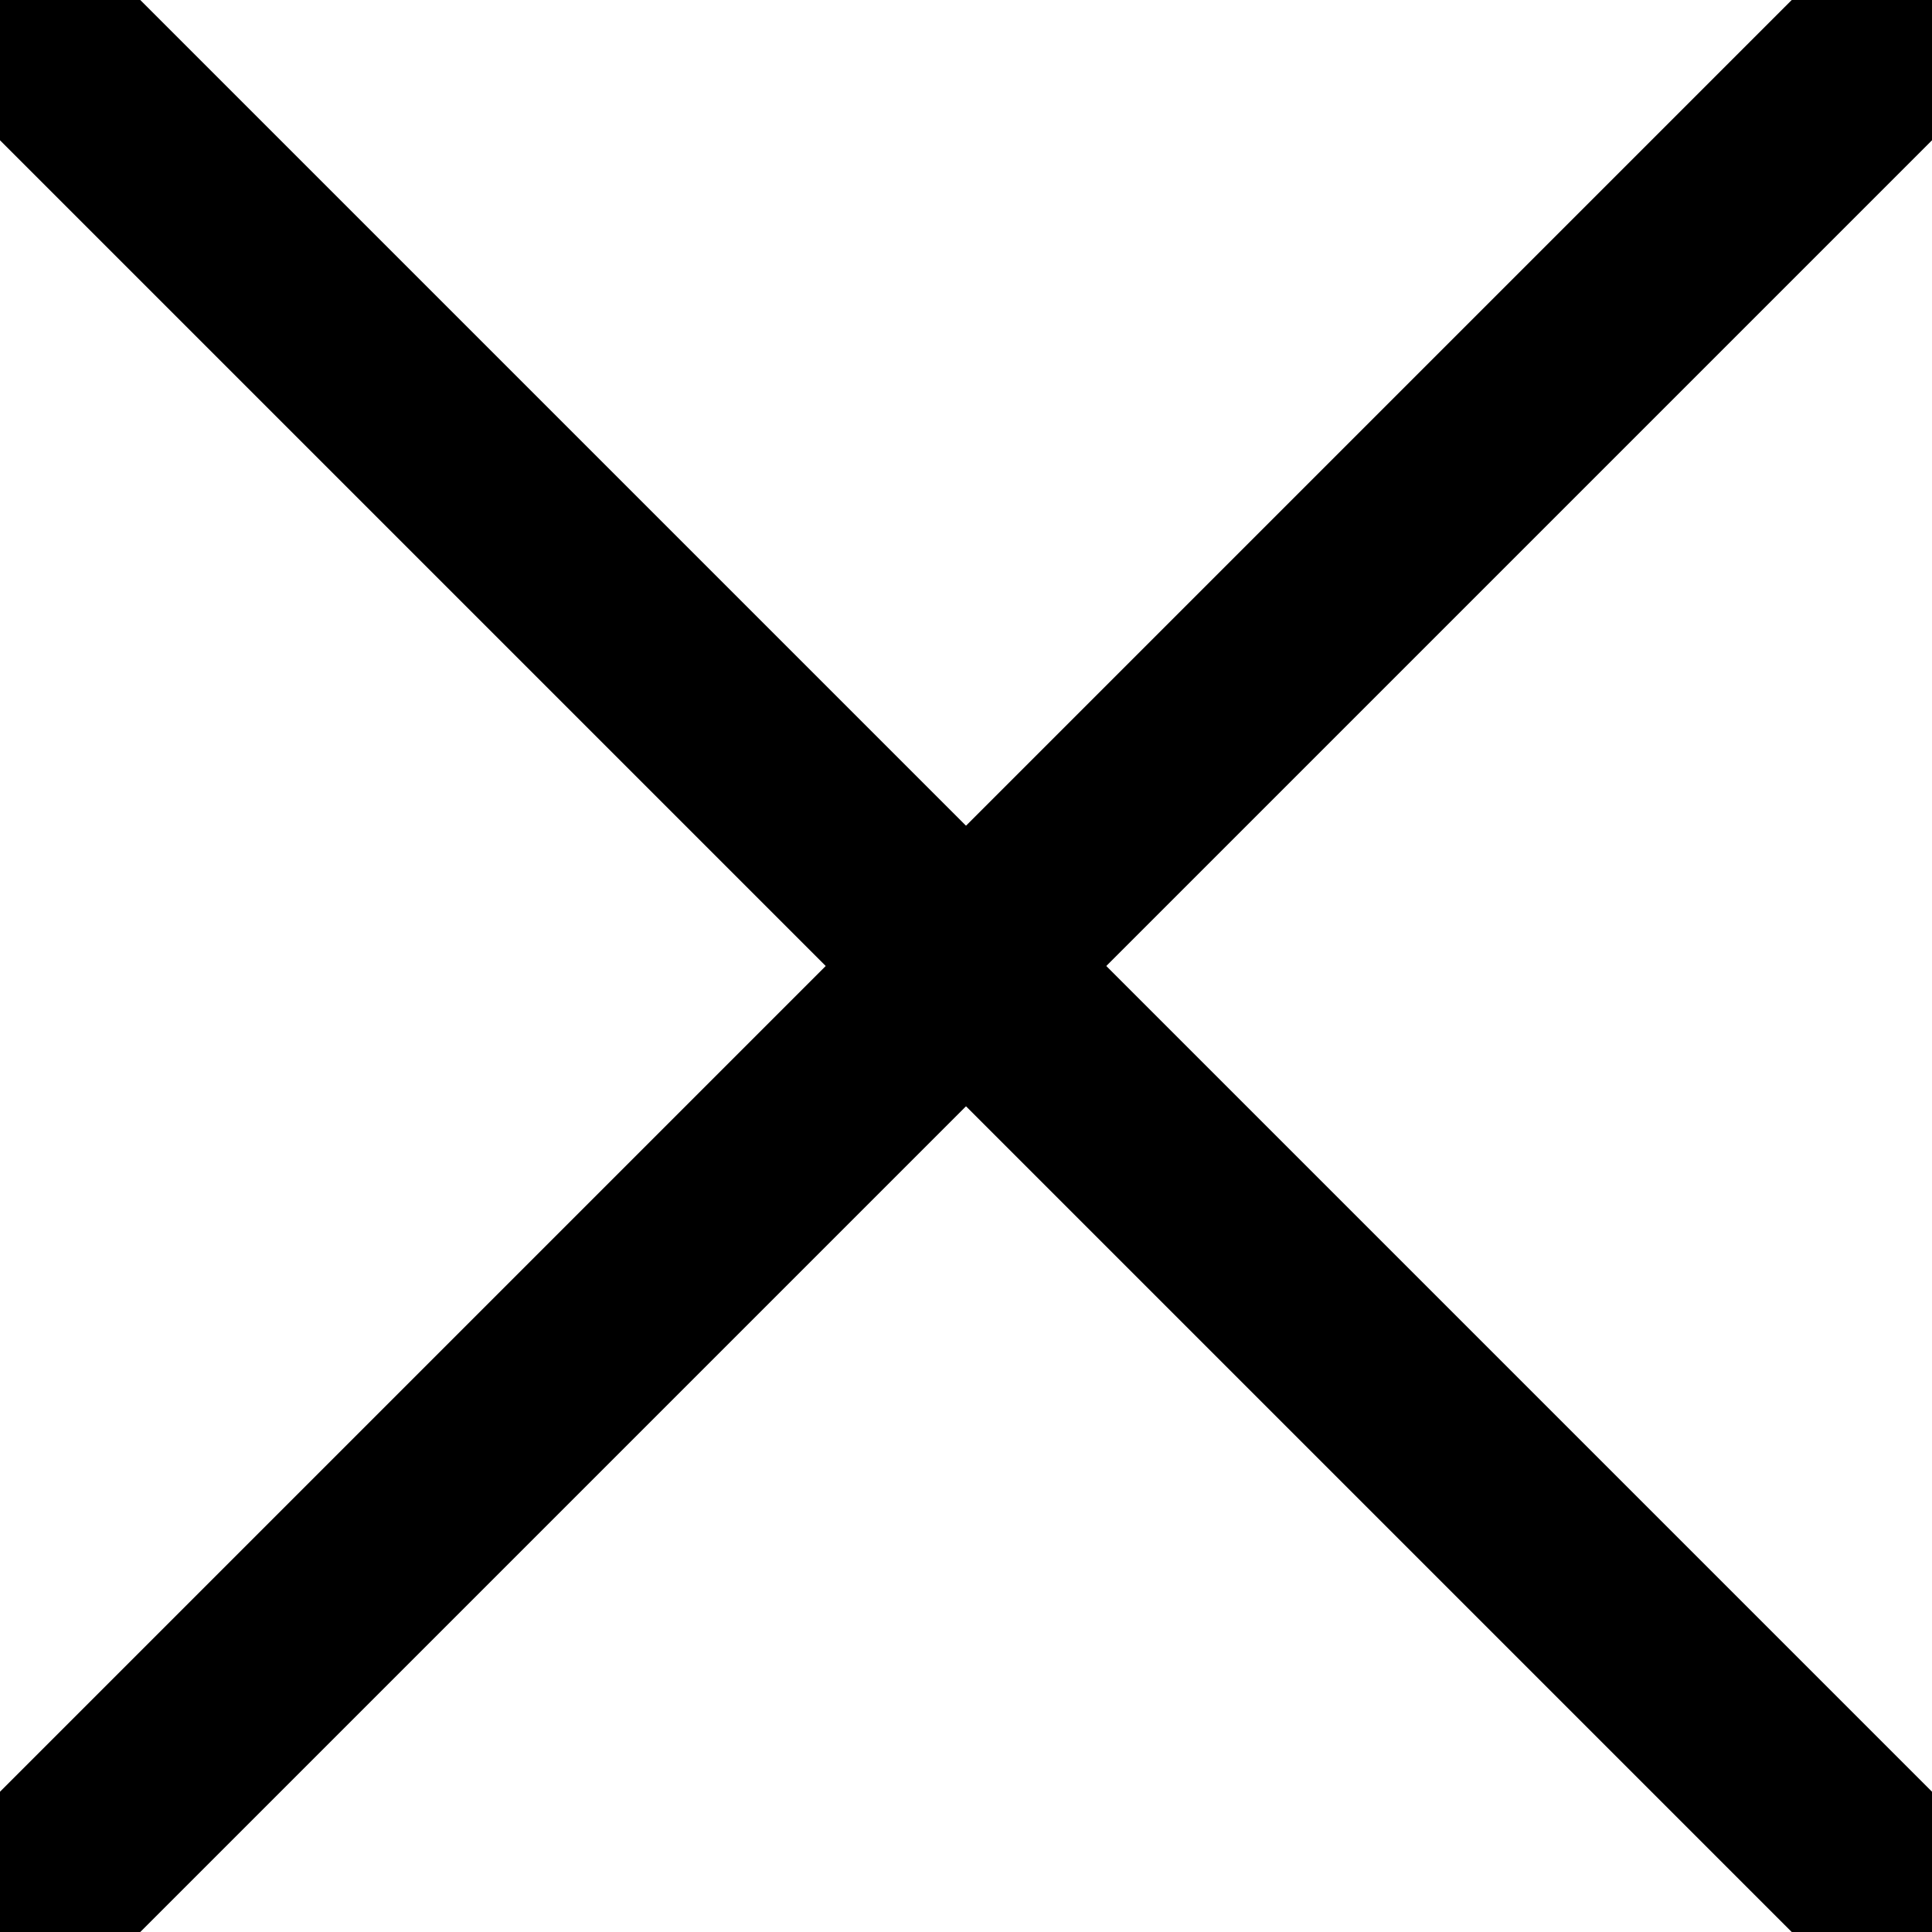
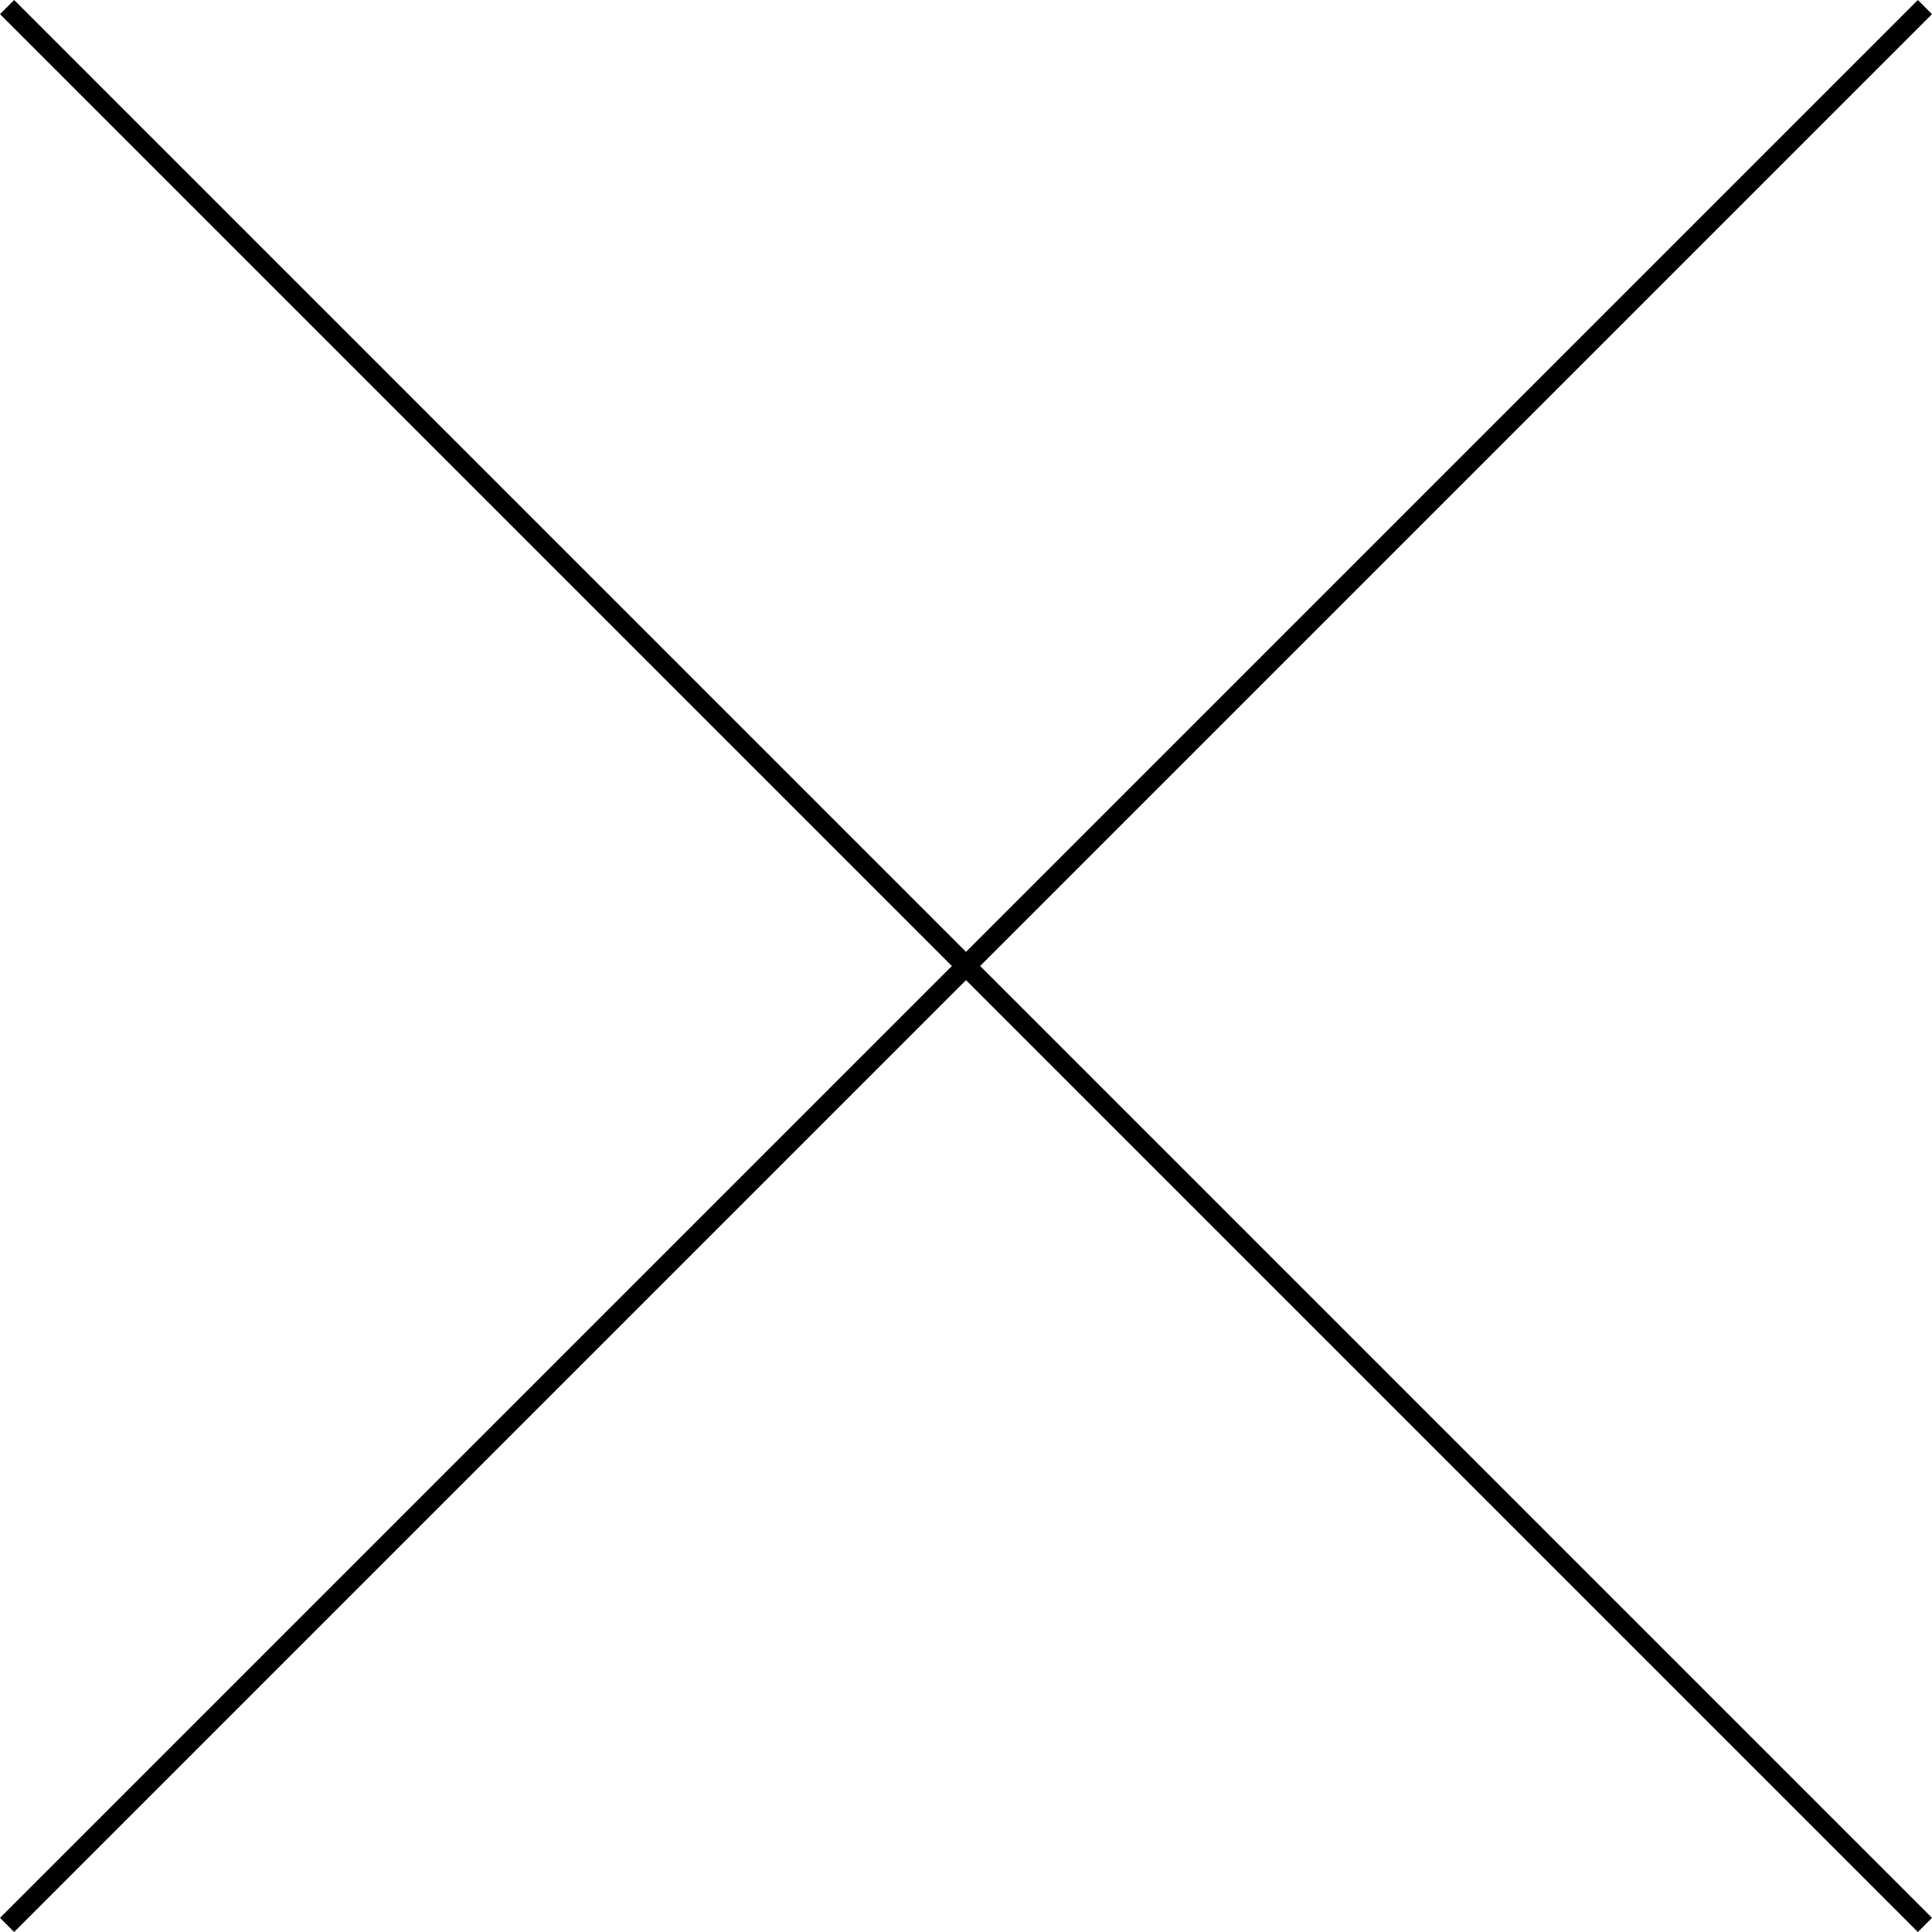
- <svg xmlns="http://www.w3.org/2000/svg" version="1.1" id="Layer_1" x="0px" y="0px" viewBox="0 0 579.7 579.7" style="enable-background:new 0 0 579.7 579.7;" xml:space="preserve">
-   <style type="text/css">
- 	.st0{fill:none;stroke:#000000;stroke-width:59.528;stroke-linecap:round;stroke-linejoin:round;stroke-miterlimit:10;}
- </style>
-   <line class="st0" x1="2.1" y1="2.1" x2="577.6" y2="577.6" />
-   <line class="st0" x1="2.1" y1="577.6" x2="577.6" y2="2.1" />
+ <svg xmlns="http://www.w3.org/2000/svg" id="Layer_1" data-name="Layer 1" viewBox="0 0 579.74 579.74">
+   <defs>
+     <style>.cls-1{fill:none;stroke:#000;stroke-miterlimit:10;stroke-width:6px;}</style>
+   </defs>
+   <line class="cls-1" x1="2.12" y1="2.12" x2="577.62" y2="577.62" />
+   <line class="cls-1" x1="2.12" y1="577.62" x2="577.62" y2="2.12" />
</svg>
